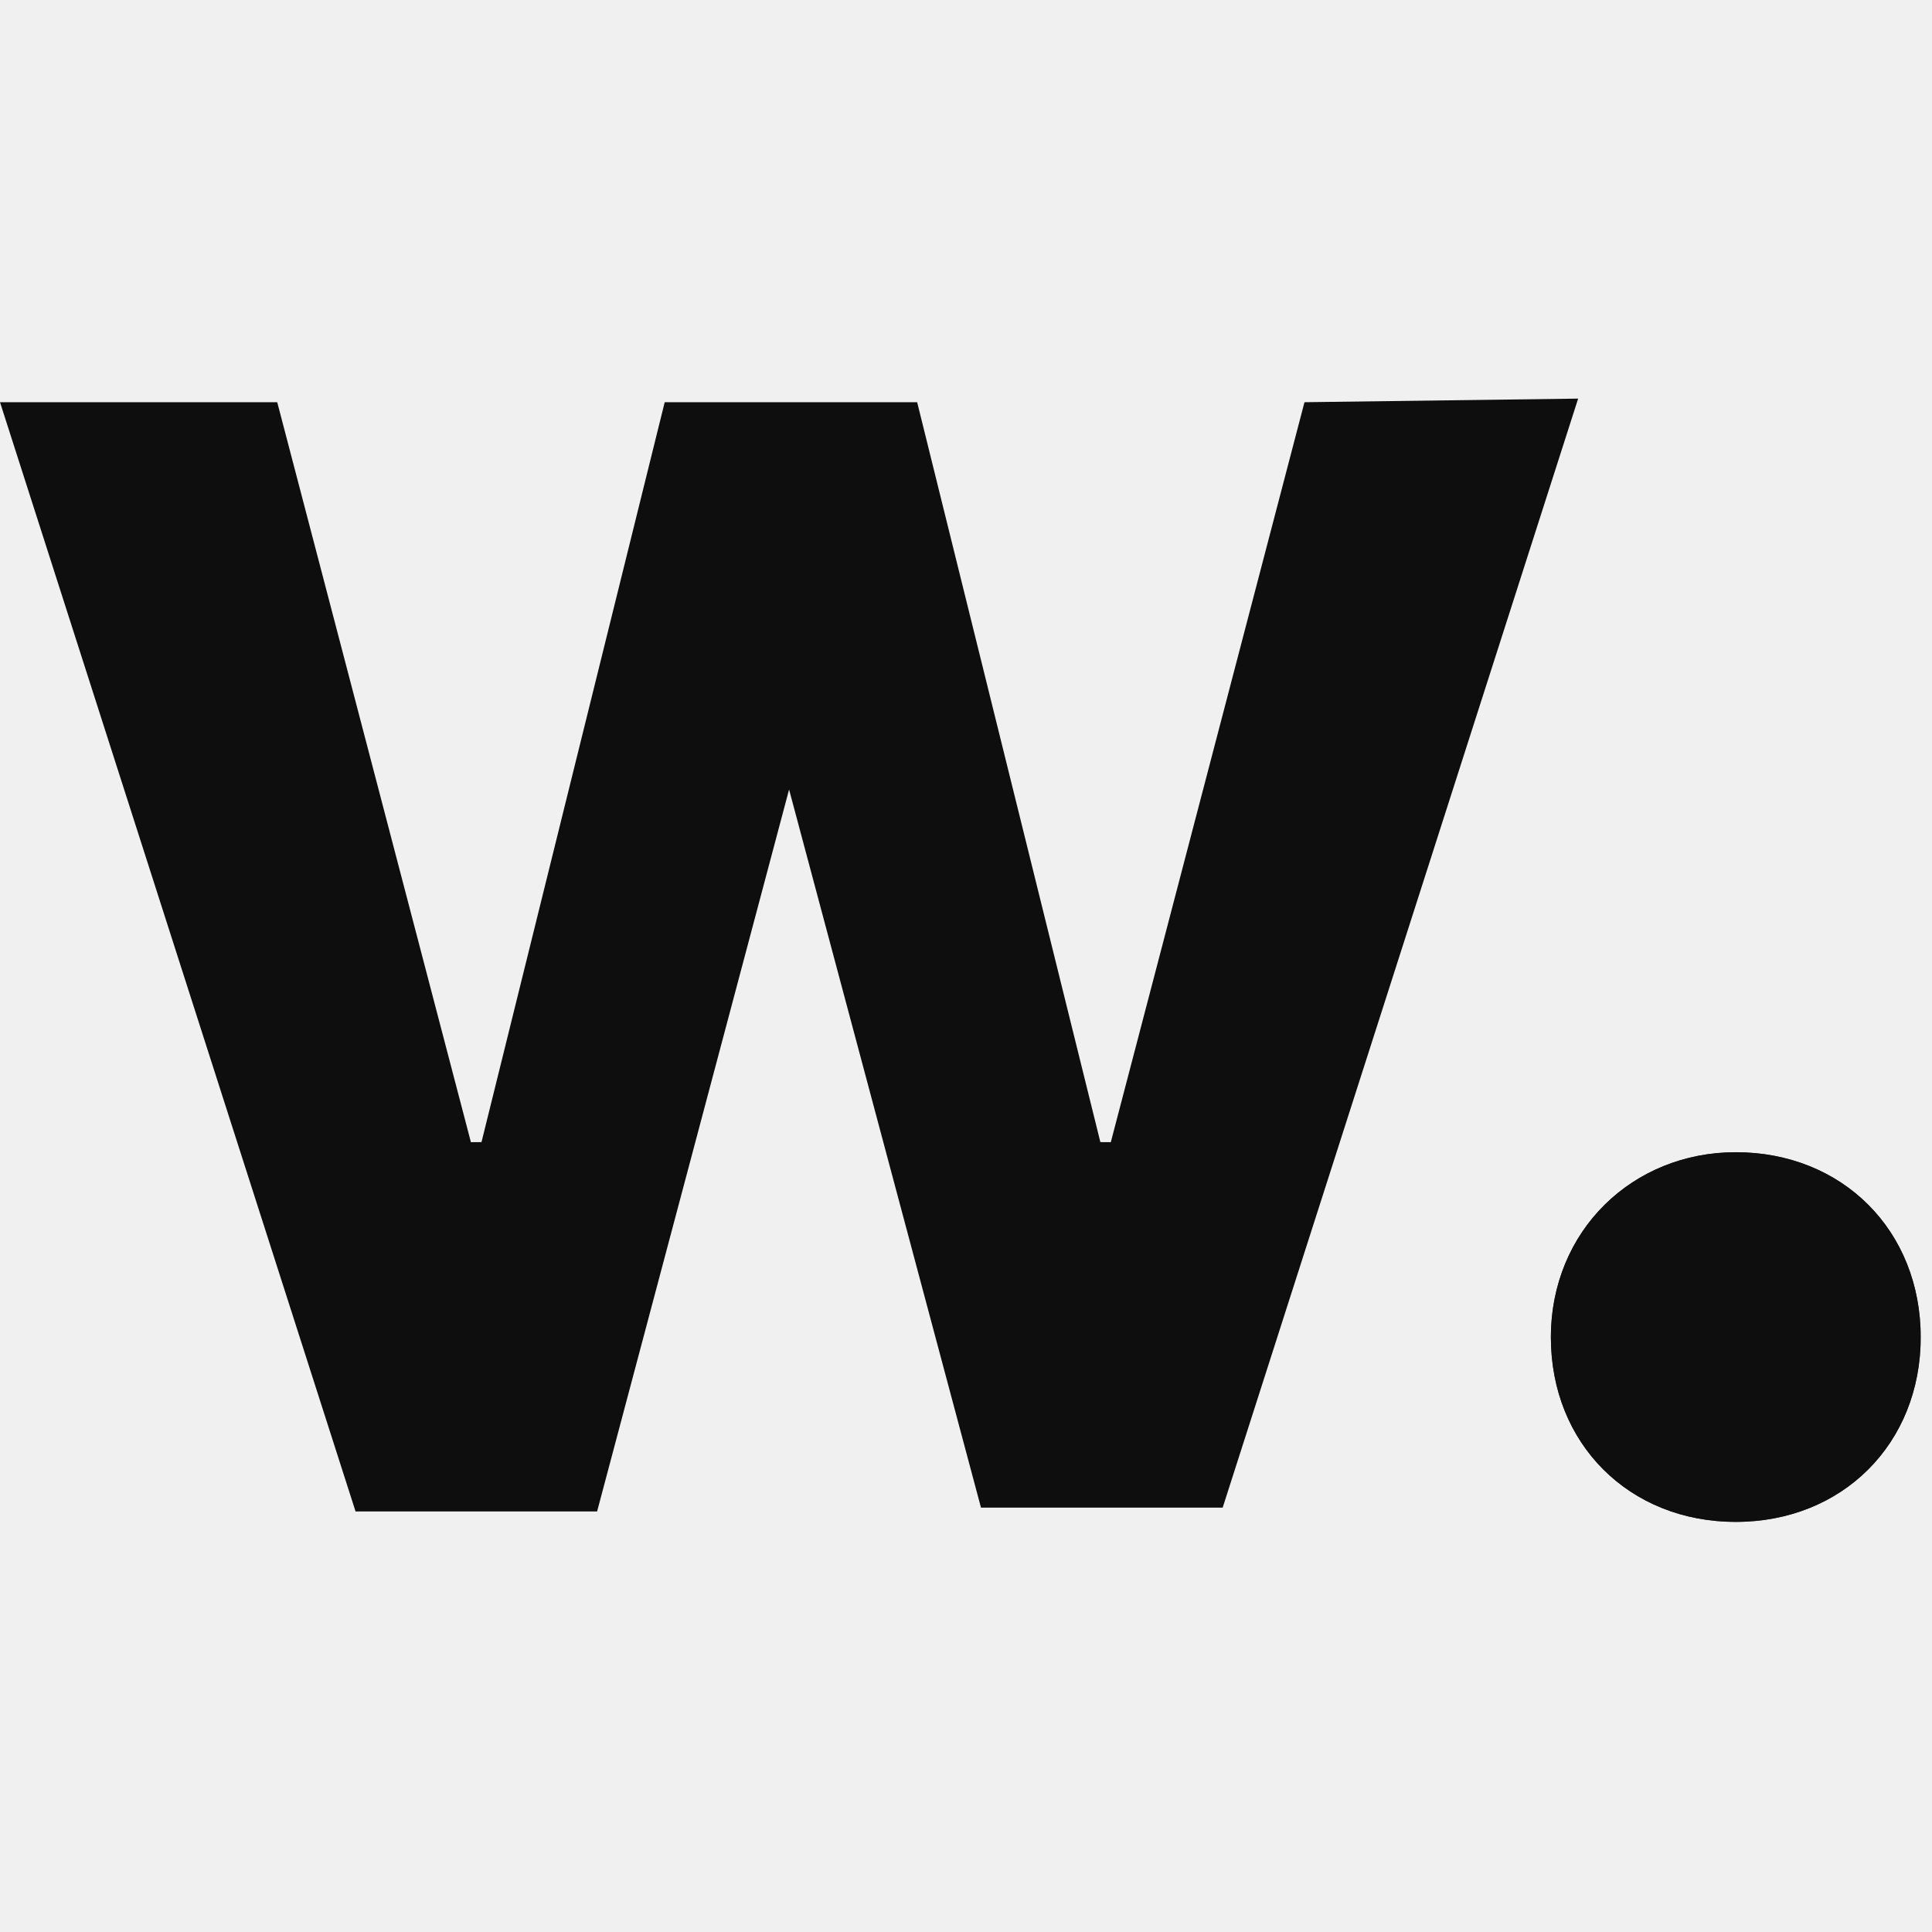
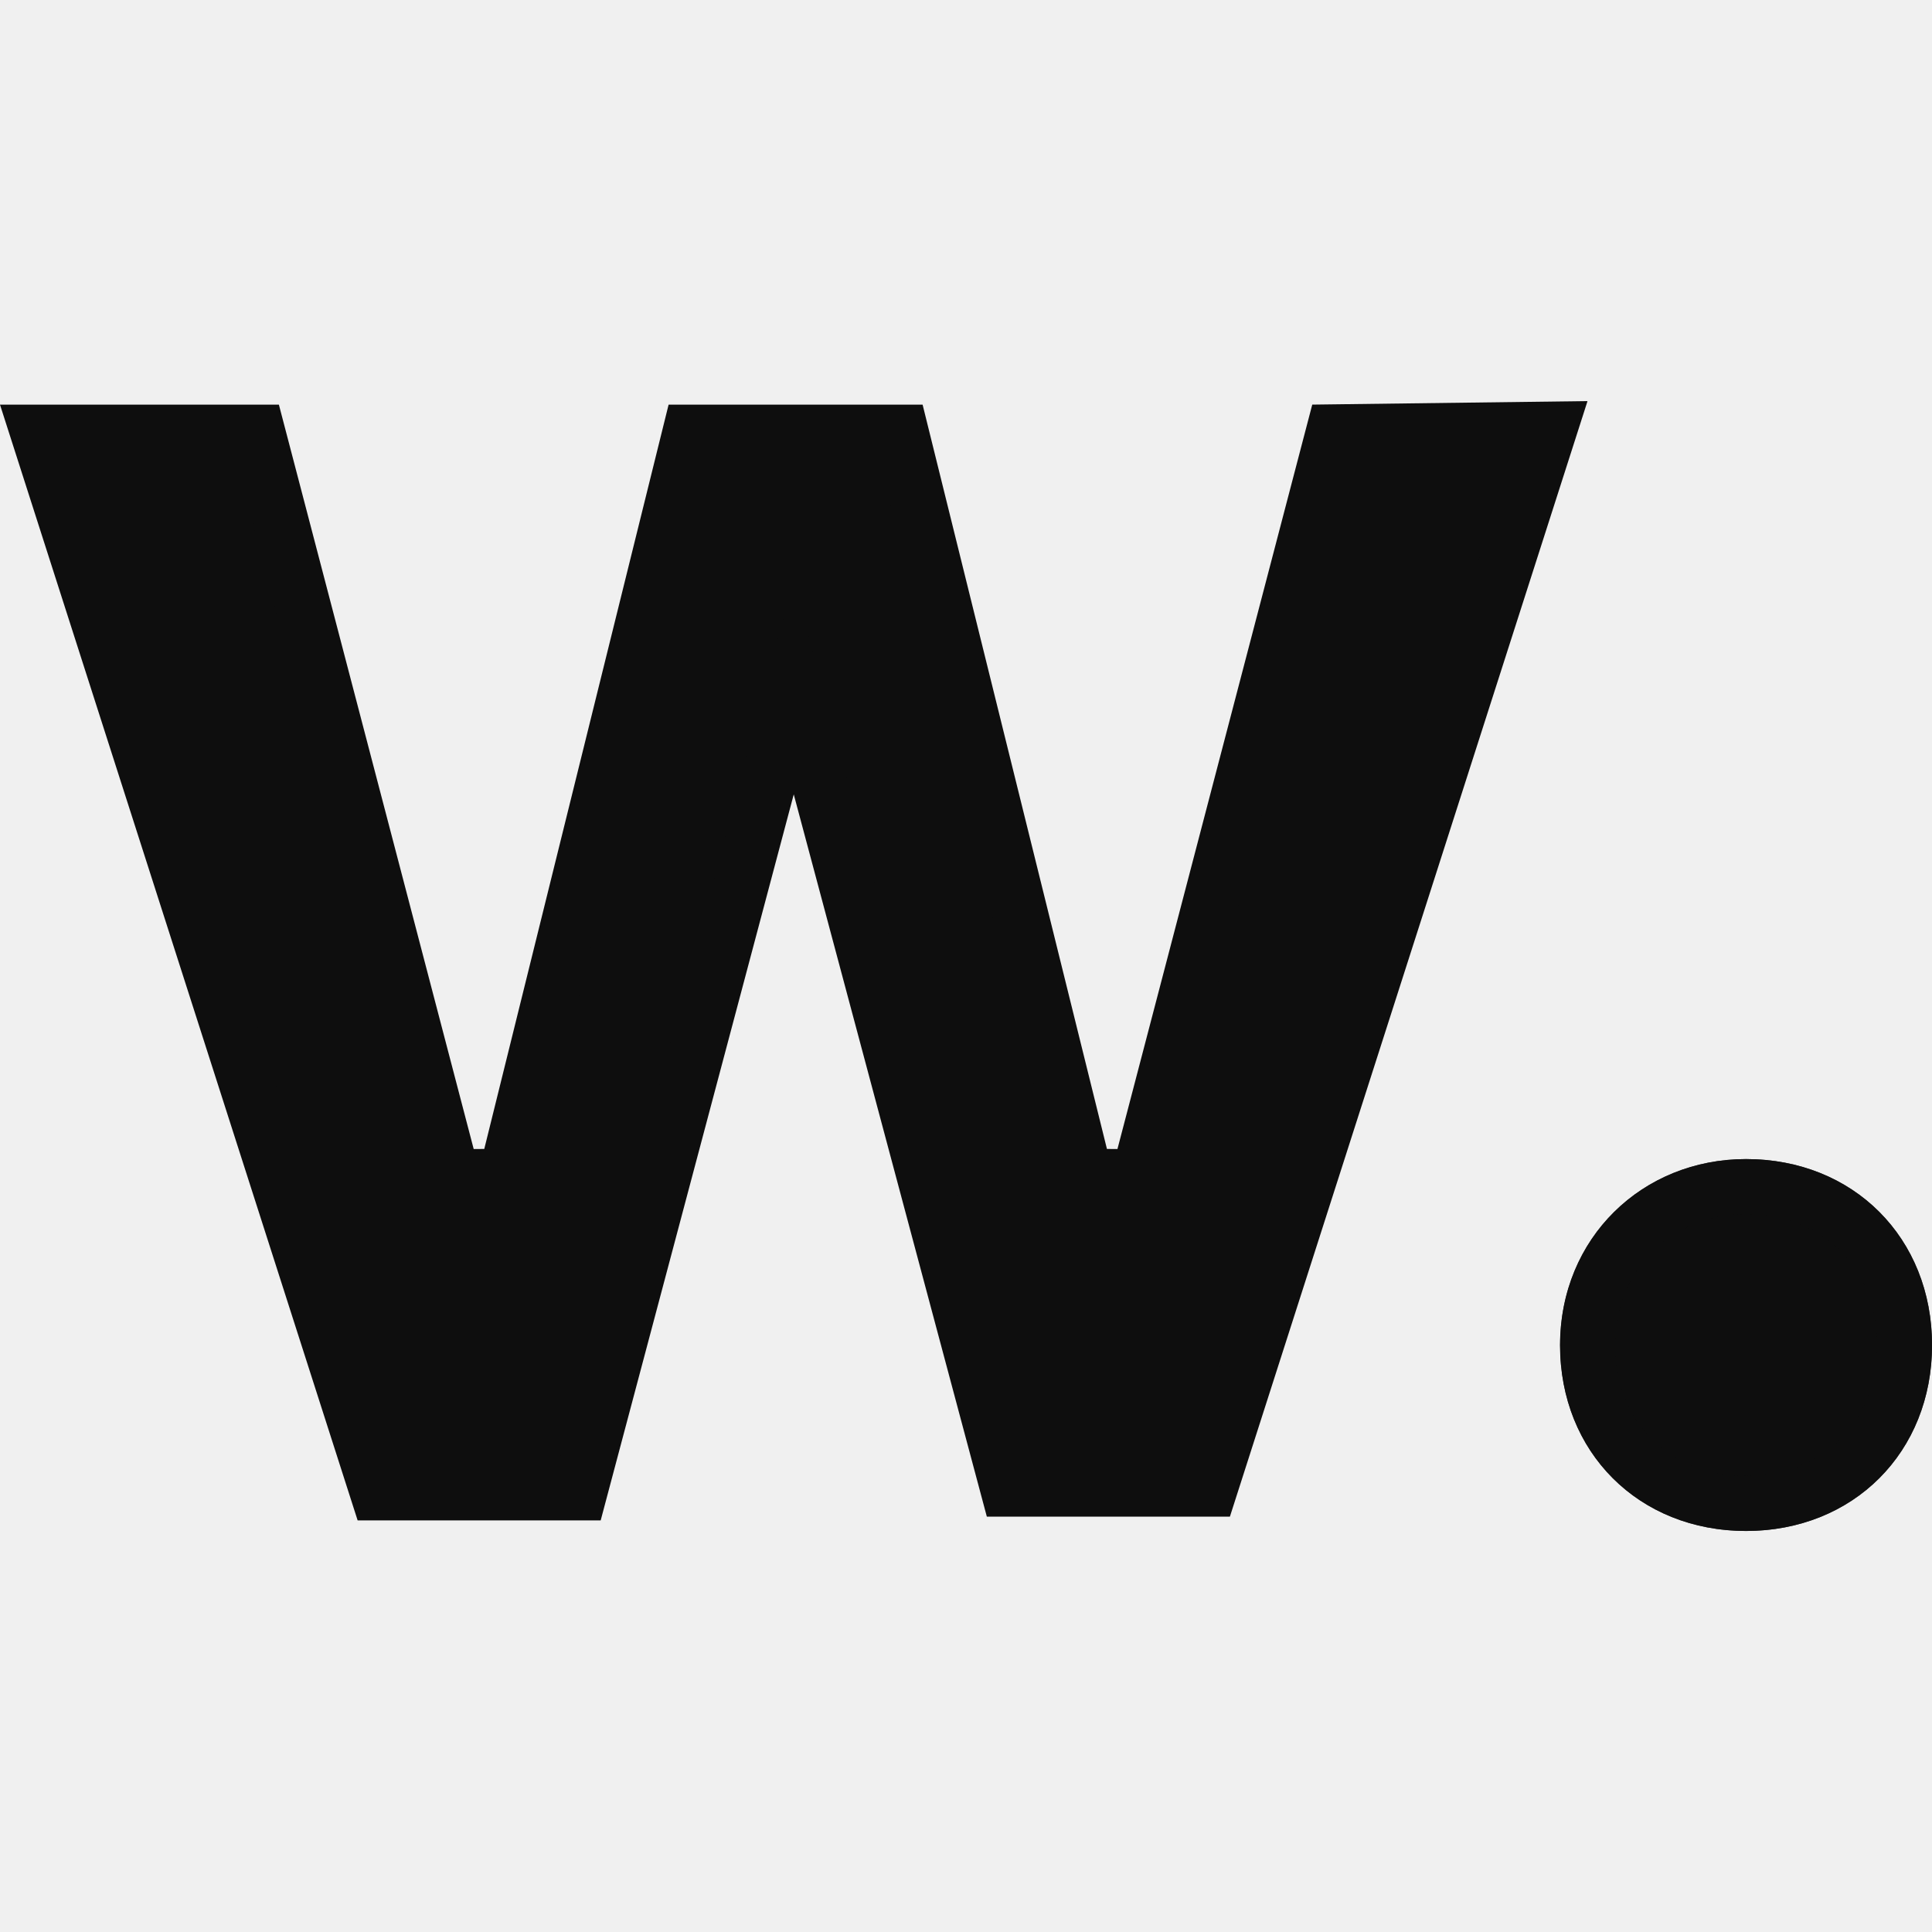
- <svg xmlns="http://www.w3.org/2000/svg" width="26" height="26" viewBox="0 0 26 26" fill="none">
-   <g clip-path="url(#clip0_22925_1164)">
-     <path d="M16.185 19.92H13.485L10.976 10.531L10.617 9.194L10.262 10.532L7.752 19.971H5.054L0.506 5.782H3.446L6.053 15.742L6.769 15.737L9.234 5.782H12.054L14.519 15.737L15.233 15.742L17.841 5.778L20.73 5.74L16.185 19.92Z" fill="#0E0E0E" stroke="#0E0E0E" stroke-width="0.738" />
-     <path d="M23.359 15.506C24.795 15.506 25.848 16.56 25.848 17.996C25.848 19.428 24.795 20.481 23.359 20.481C21.923 20.481 20.871 19.428 20.871 17.996C20.872 16.56 21.972 15.506 23.359 15.506Z" fill="#0E0E0E" />
-     <path d="M23.358 15.875C24.591 15.875 25.479 16.764 25.479 17.996C25.478 19.224 24.591 20.112 23.358 20.112C22.127 20.112 21.24 19.224 21.24 17.996C21.241 16.768 22.171 15.875 23.358 15.875Z" stroke="#0E0E0E" stroke-opacity="0.8" stroke-width="0.738" />
+ <svg xmlns="http://www.w3.org/2000/svg" width="28" height="28" viewBox="0 0 28 28" fill="none">
+   <g clip-path="url(#clip0_24097_184)">
+     <path d="M17.533 21.58H14.609L11.89 11.409L11.502 9.96L11.117 11.41L8.398 21.635H5.475L0.548 6.264H3.733L6.557 17.055L7.332 17.049L10.003 6.264H13.058L15.729 17.049L16.503 17.055L19.328 6.26L22.457 6.22L17.533 21.58Z" fill="#0E0E0E" stroke="#0E0E0E" stroke-width="0.8" />
+     <path d="M25.304 16.798C26.861 16.798 28 17.94 28 19.495C28 21.047 26.861 22.188 25.304 22.188C23.749 22.188 22.609 21.047 22.609 19.495C22.61 17.94 23.802 16.798 25.304 16.798Z" fill="#0E0E0E" />
+     <path d="M25.305 17.198C26.64 17.198 27.601 18.161 27.601 19.495C27.601 20.826 26.64 21.788 25.305 21.788C23.97 21.788 23.01 20.826 23.01 19.495C23.011 18.165 24.019 17.198 25.305 17.198Z" stroke="#0E0E0E" stroke-opacity="0.8" stroke-width="0.8" />
  </g>
  <defs>
-     <clipPath id="clip0_22925_1164">
-       <rect width="25.846" height="25.846" fill="white" />
+     <clipPath id="clip0_24097_184">
+       <rect width="28" height="28" fill="white" />
    </clipPath>
  </defs>
</svg>
